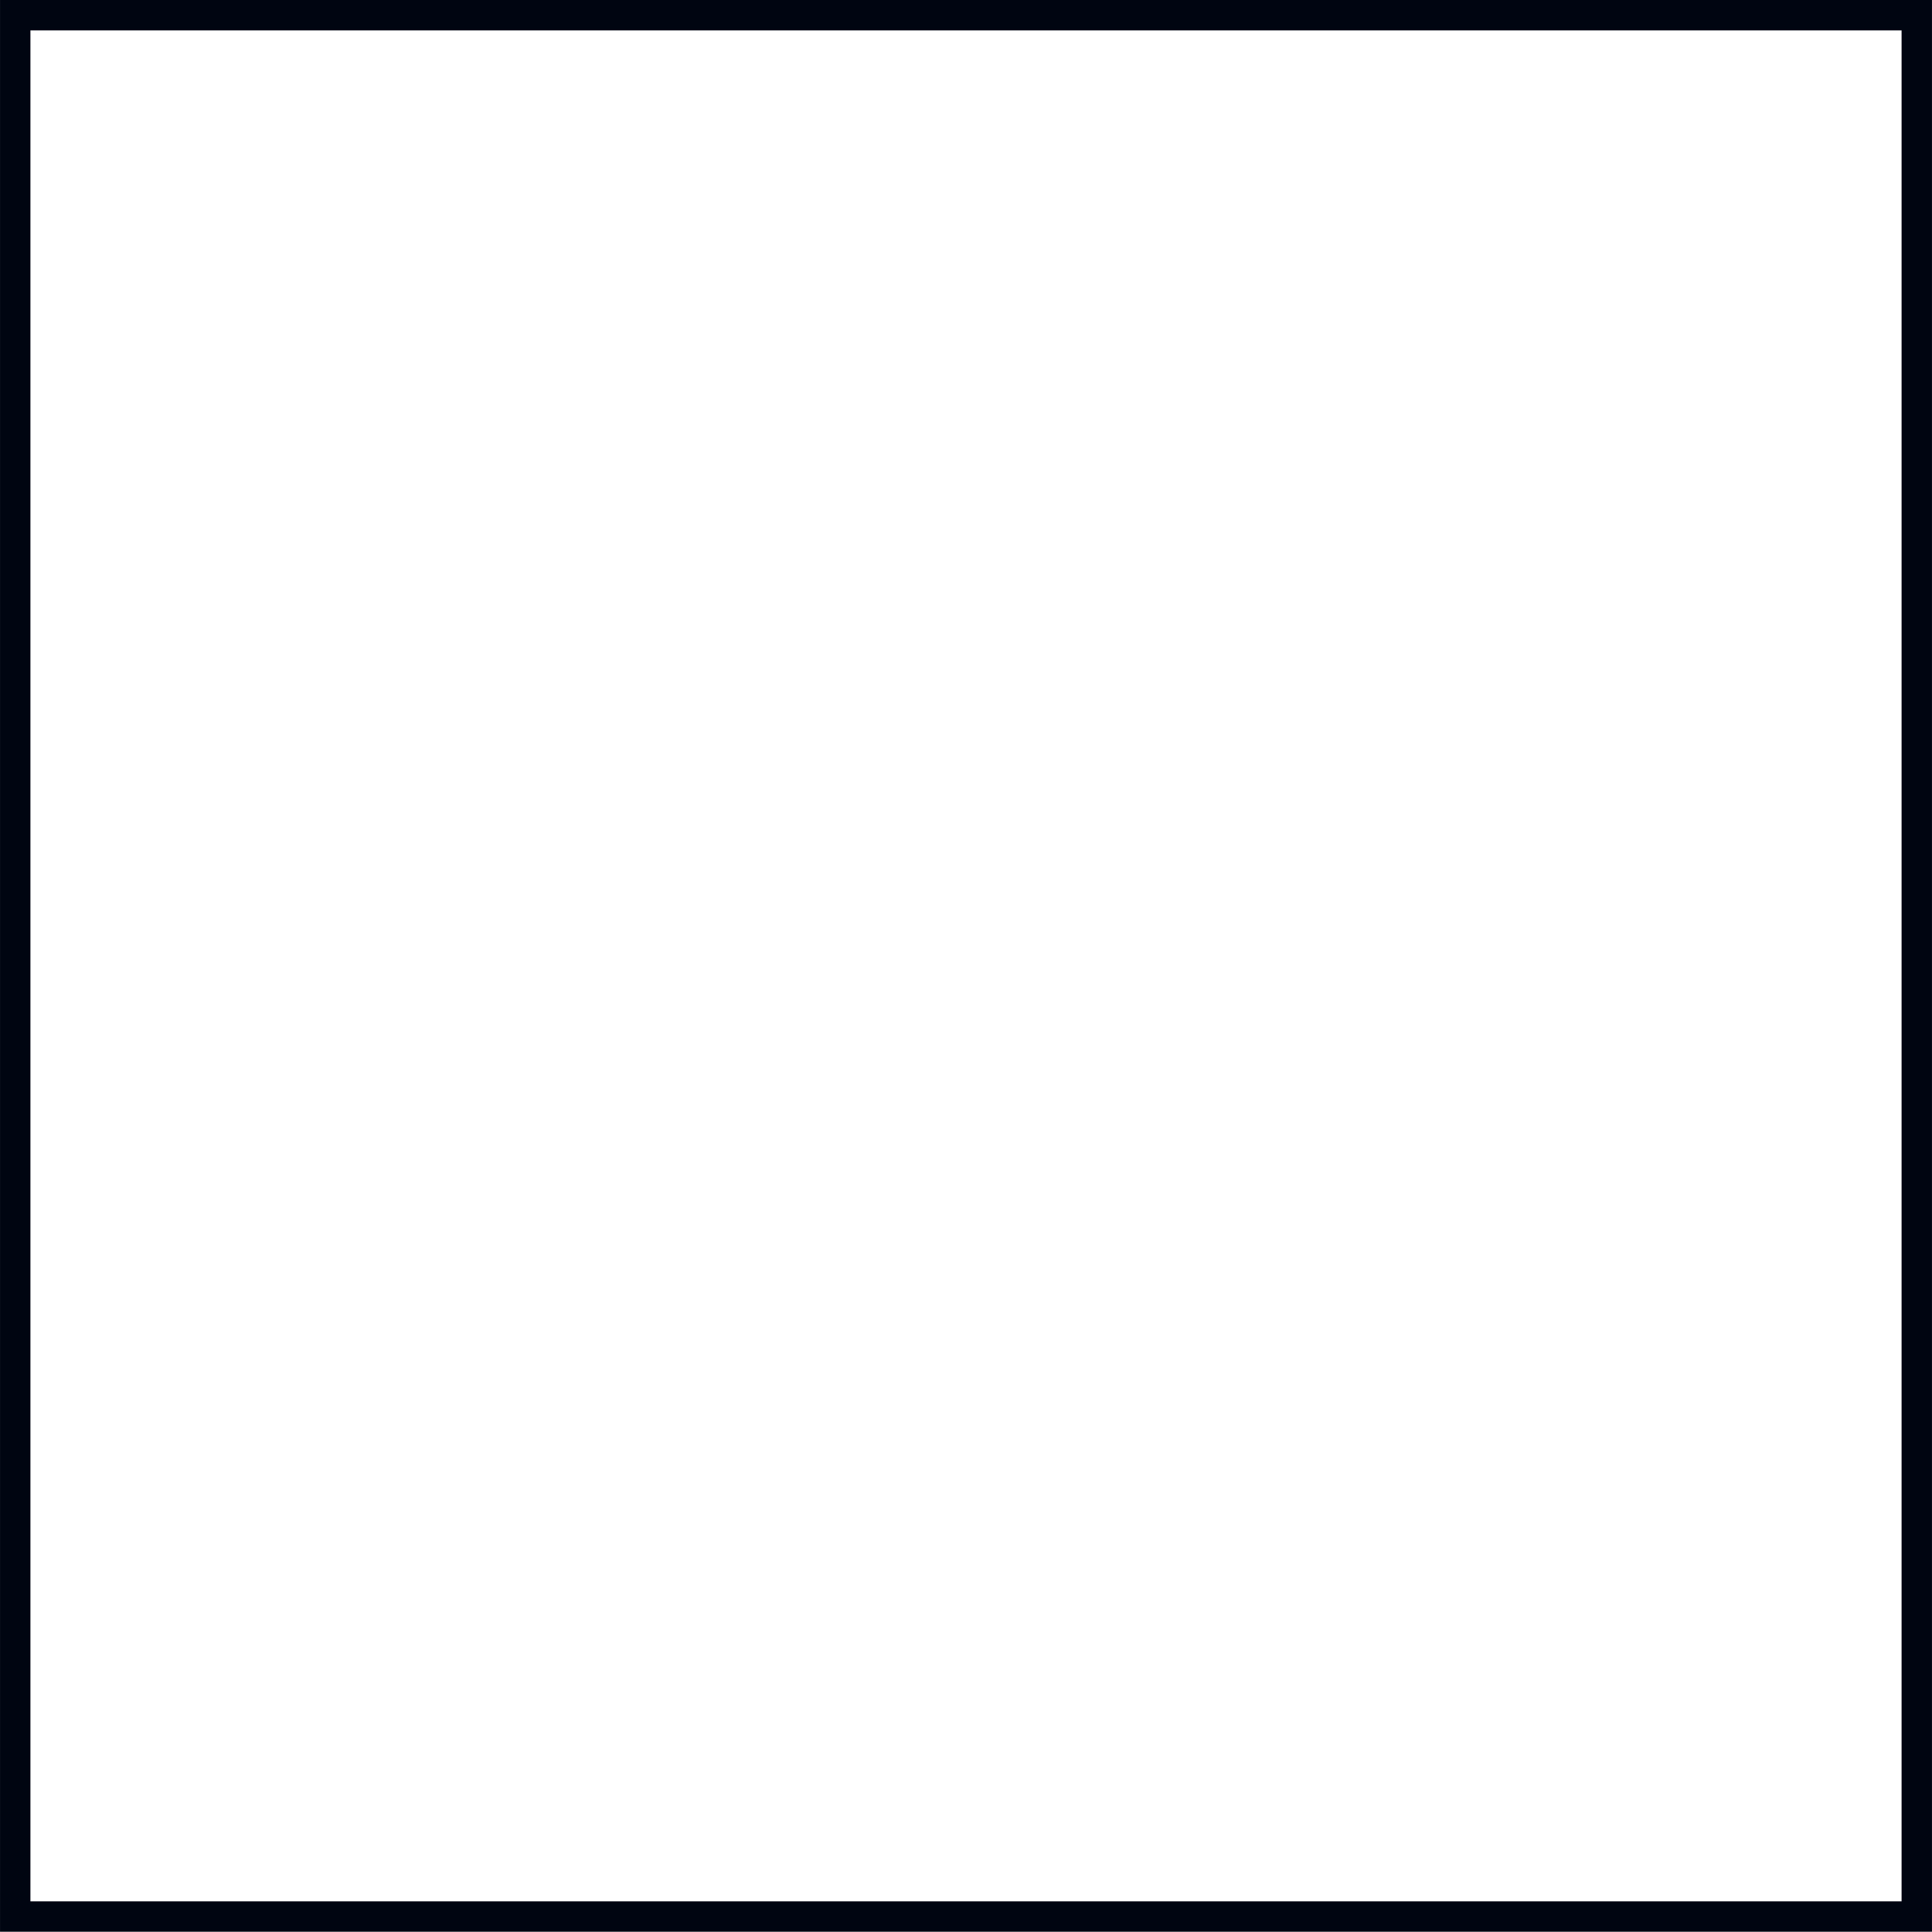
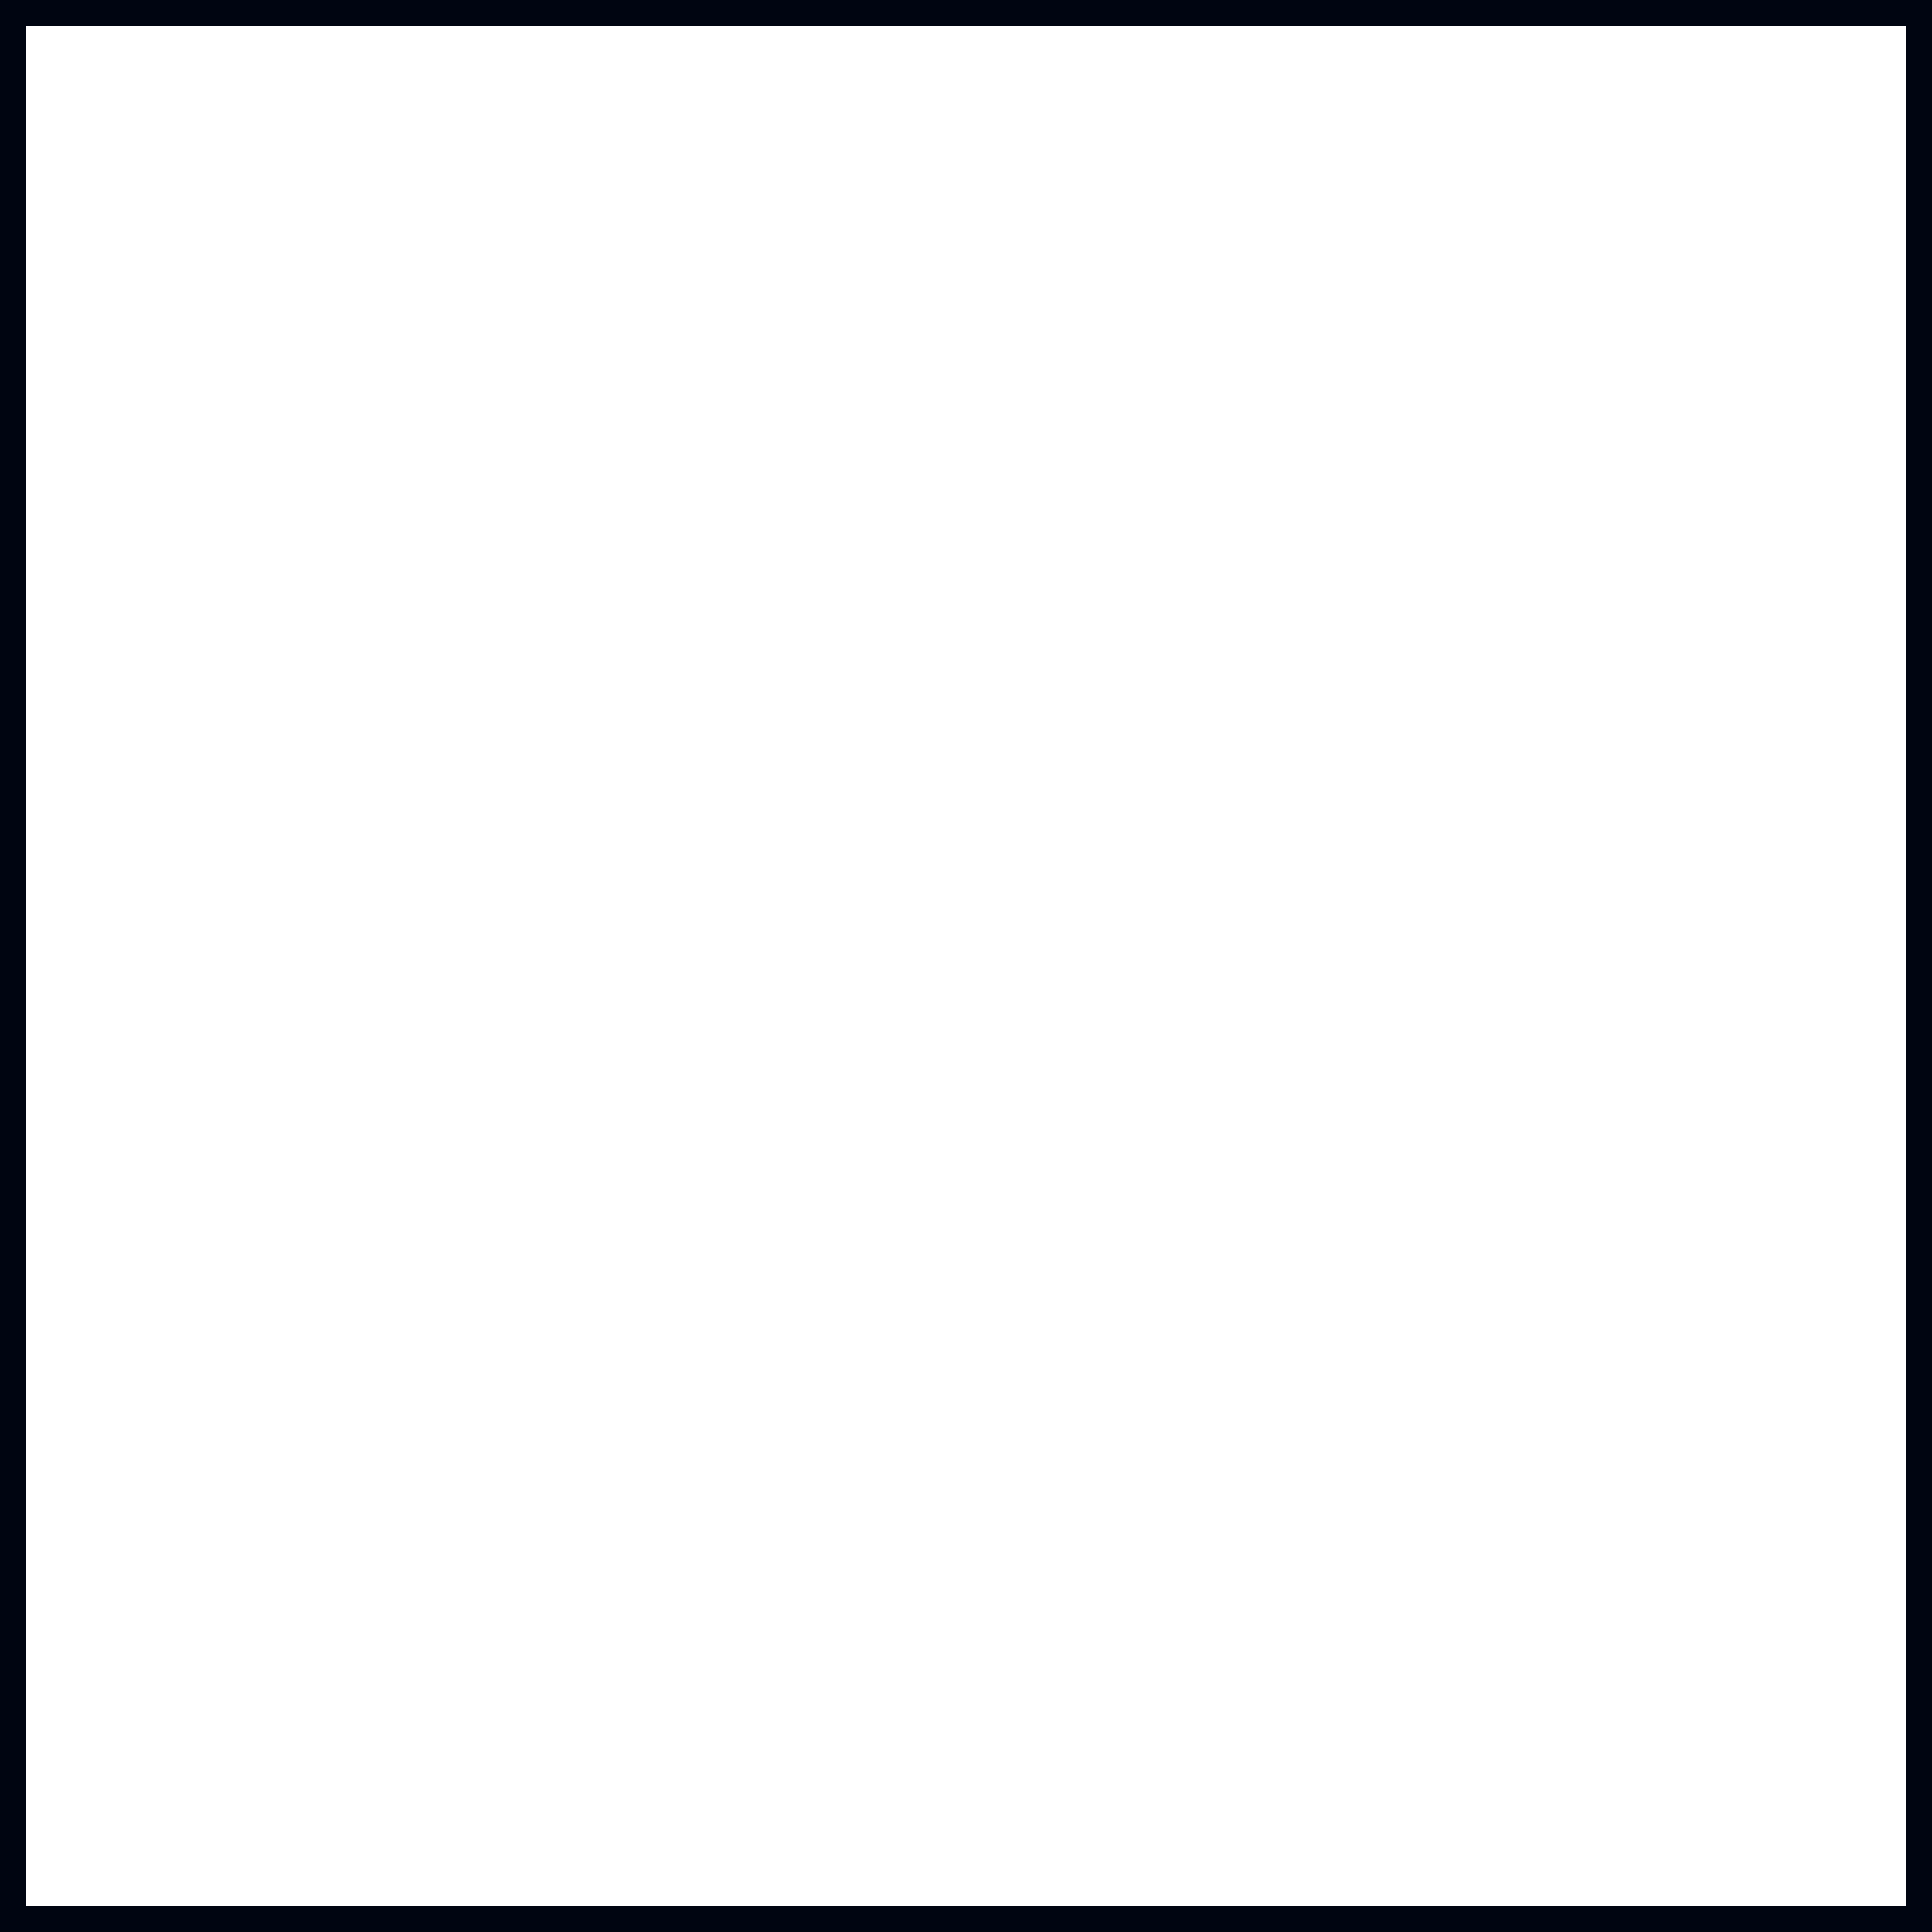
- <svg xmlns="http://www.w3.org/2000/svg" width="720" height="719.91" viewBox="0 0 720 719.91" id="svg2" version="1.1">
+ <svg xmlns="http://www.w3.org/2000/svg" width="847.808" height="847.807" viewBox="0 0 847.808 847.807" id="svg2" version="1.1">
  <defs id="defs4" />
-   <g id="layer1" transform="translate(301.6347,-434.1238)">
+   <g id="layer1" transform="translate(301.6354,-306.2267)">
    <g id="g4158" transform="matrix(2,0,0,2,-1800,-1416.362)">
      <g id="g4546" transform="matrix(1.79048,0,0,1.112238,987.1999,-333.313)" style="fill:#b3b3b3" />
-       <g id="g821" transform="matrix(0.9846976,0,0,0.9845746,11.46427,19.82472)">
-         <g id="g818">
-           <rect ry="0" y="-1111.897" x="922.484" height="359.834" width="359.834" id="rect4183-8-5-9-3-6-3-7-5-6-1-7-1-1-5-3-9-7" style="opacity:1;fill:none;fill-opacity:1;stroke:#000511;stroke-width:5.752;stroke-linecap:round;stroke-linejoin:miter;stroke-miterlimit:4;stroke-dasharray:none;stroke-opacity:1" transform="rotate(90)" />
-         </g>
-       </g>
+       <rect ry="0" y="-1170.25" x="864.13" height="418.232" width="418.232" id="rect4183-8-5-9-3-6-3-7-5-6-1-7-1-1-5-3-9-7" style="opacity:1;fill:none;fill-opacity:1;stroke:#000511;stroke-width:5.672;stroke-linecap:round;stroke-linejoin:miter;stroke-miterlimit:4;stroke-dasharray:none;stroke-opacity:1" transform="rotate(90)" />
    </g>
  </g>
</svg>
